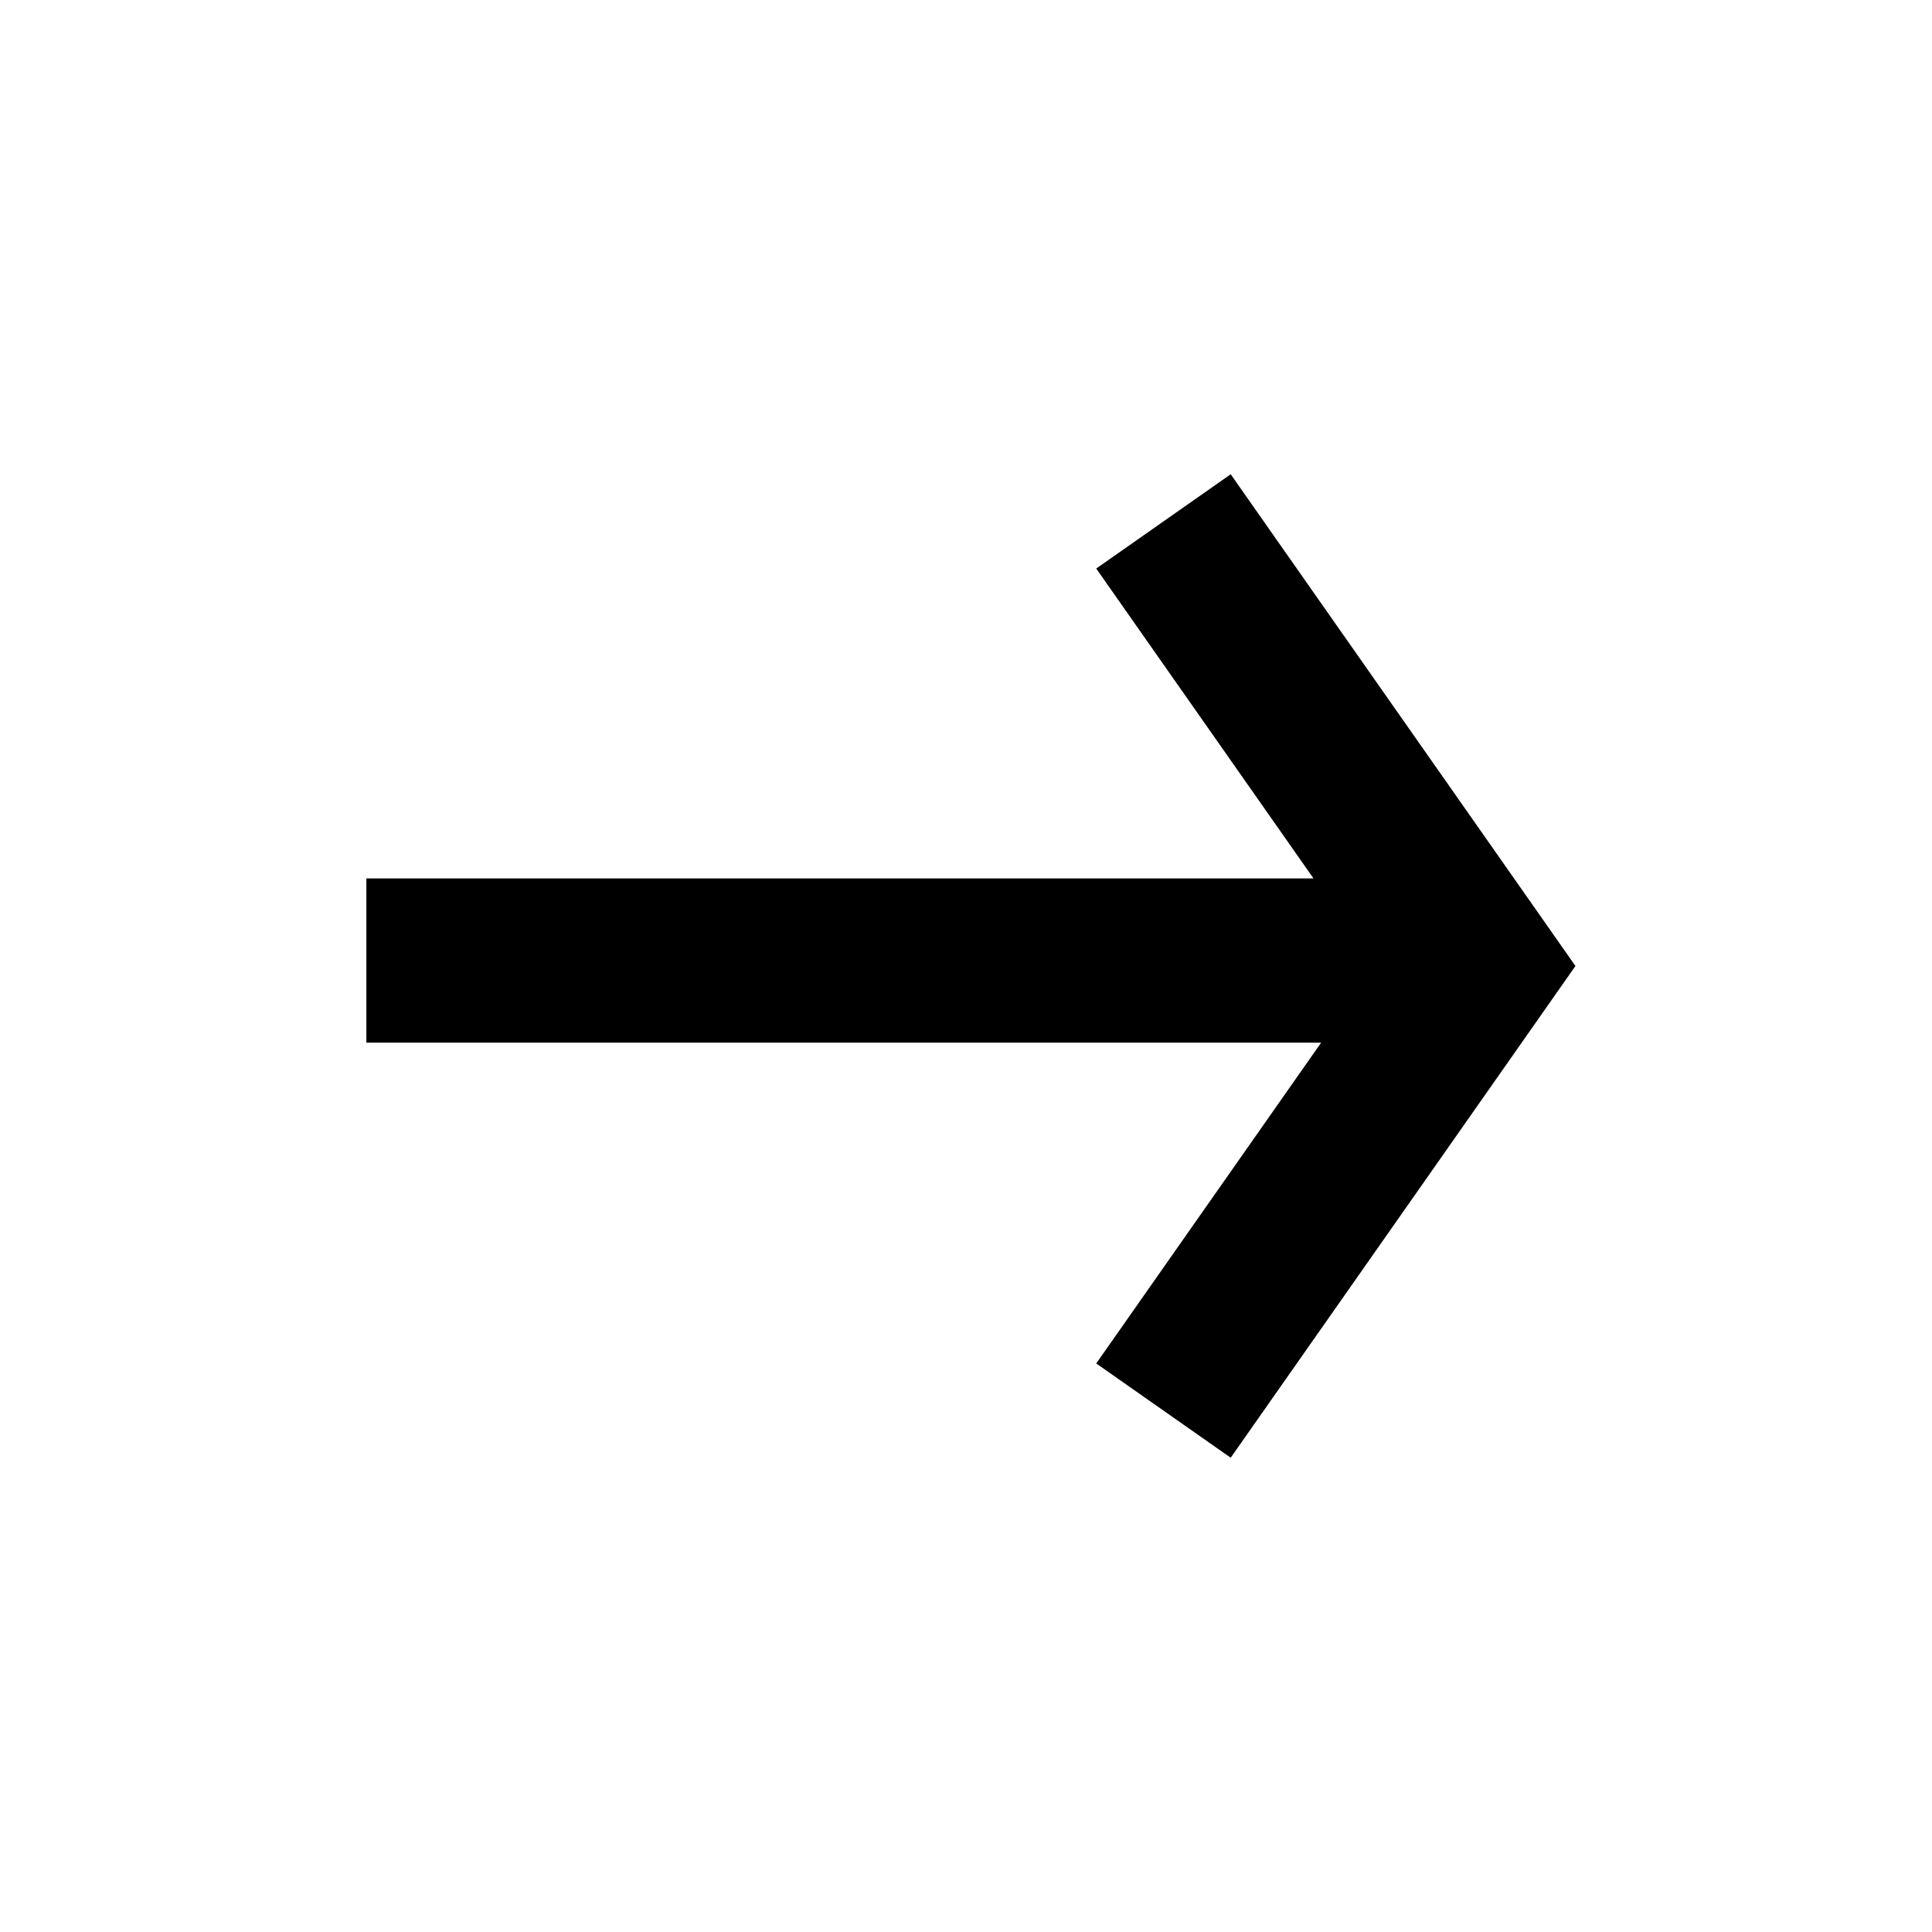
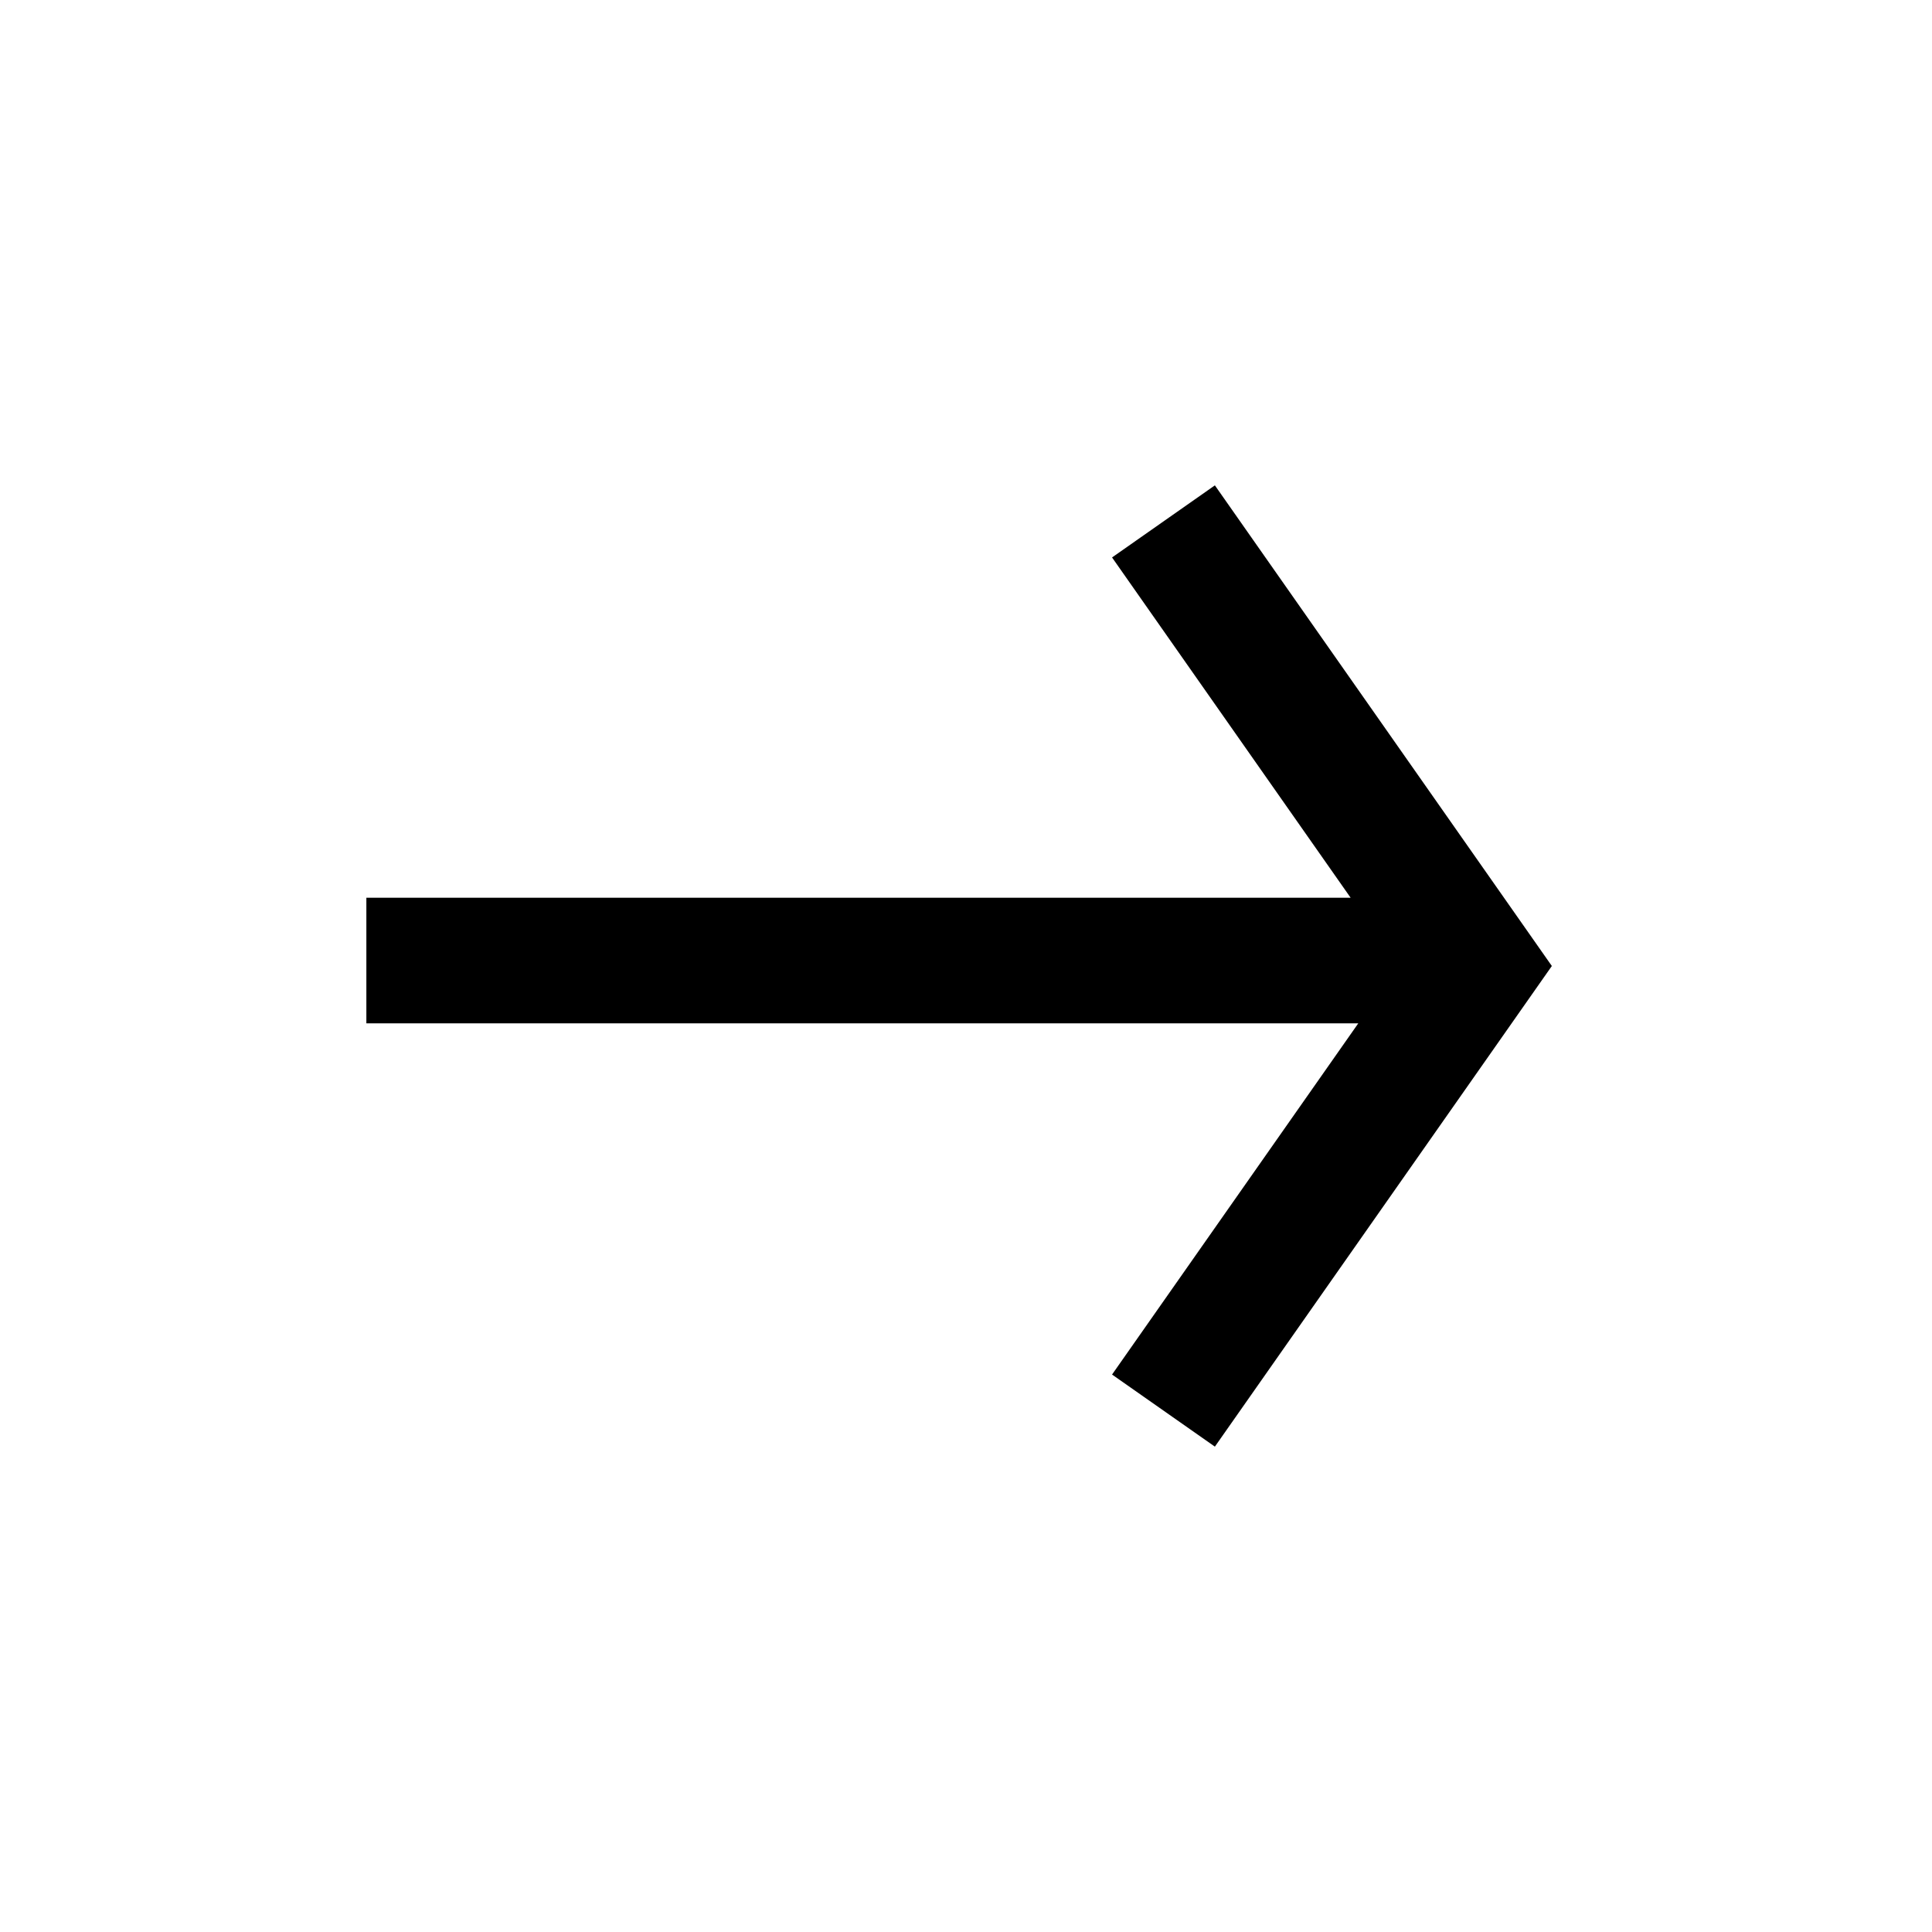
<svg xmlns="http://www.w3.org/2000/svg" width="100" height="100" id="svg2" version="1.1">
  <defs id="defs4" />
  <g id="layer1" transform="translate(0,-952.3622)">
-     <path id="path3002" style="fill:none;stroke:#000000;stroke-width:8.5;stroke-linecap:butt;stroke-linejoin:miter;stroke-miterlimit:4;stroke-opacity:1;stroke-dasharray:none" d="m 60.221,979.35 c 16.133,23.012 16.133,23.012 16.133,23.012 -16.133,23.012 -16.133,23.012 -16.133,23.012 m -41.258,-23.295 c 57.935,0 57.935,0 57.935,0" />
+     <path id="path3002" style="fill:none;stroke:#000000;stroke-width:6.5;stroke-linecap:butt;stroke-linejoin:miter;stroke-miterlimit:4;stroke-opacity:1;stroke-dasharray:none" d="m 60.221,979.35 c 16.133,23.012 16.133,23.012 16.133,23.012 -16.133,23.012 -16.133,23.012 -16.133,23.012 m -41.258,-23.295 c 57.935,0 57.935,0 57.935,0" />
  </g>
</svg>
